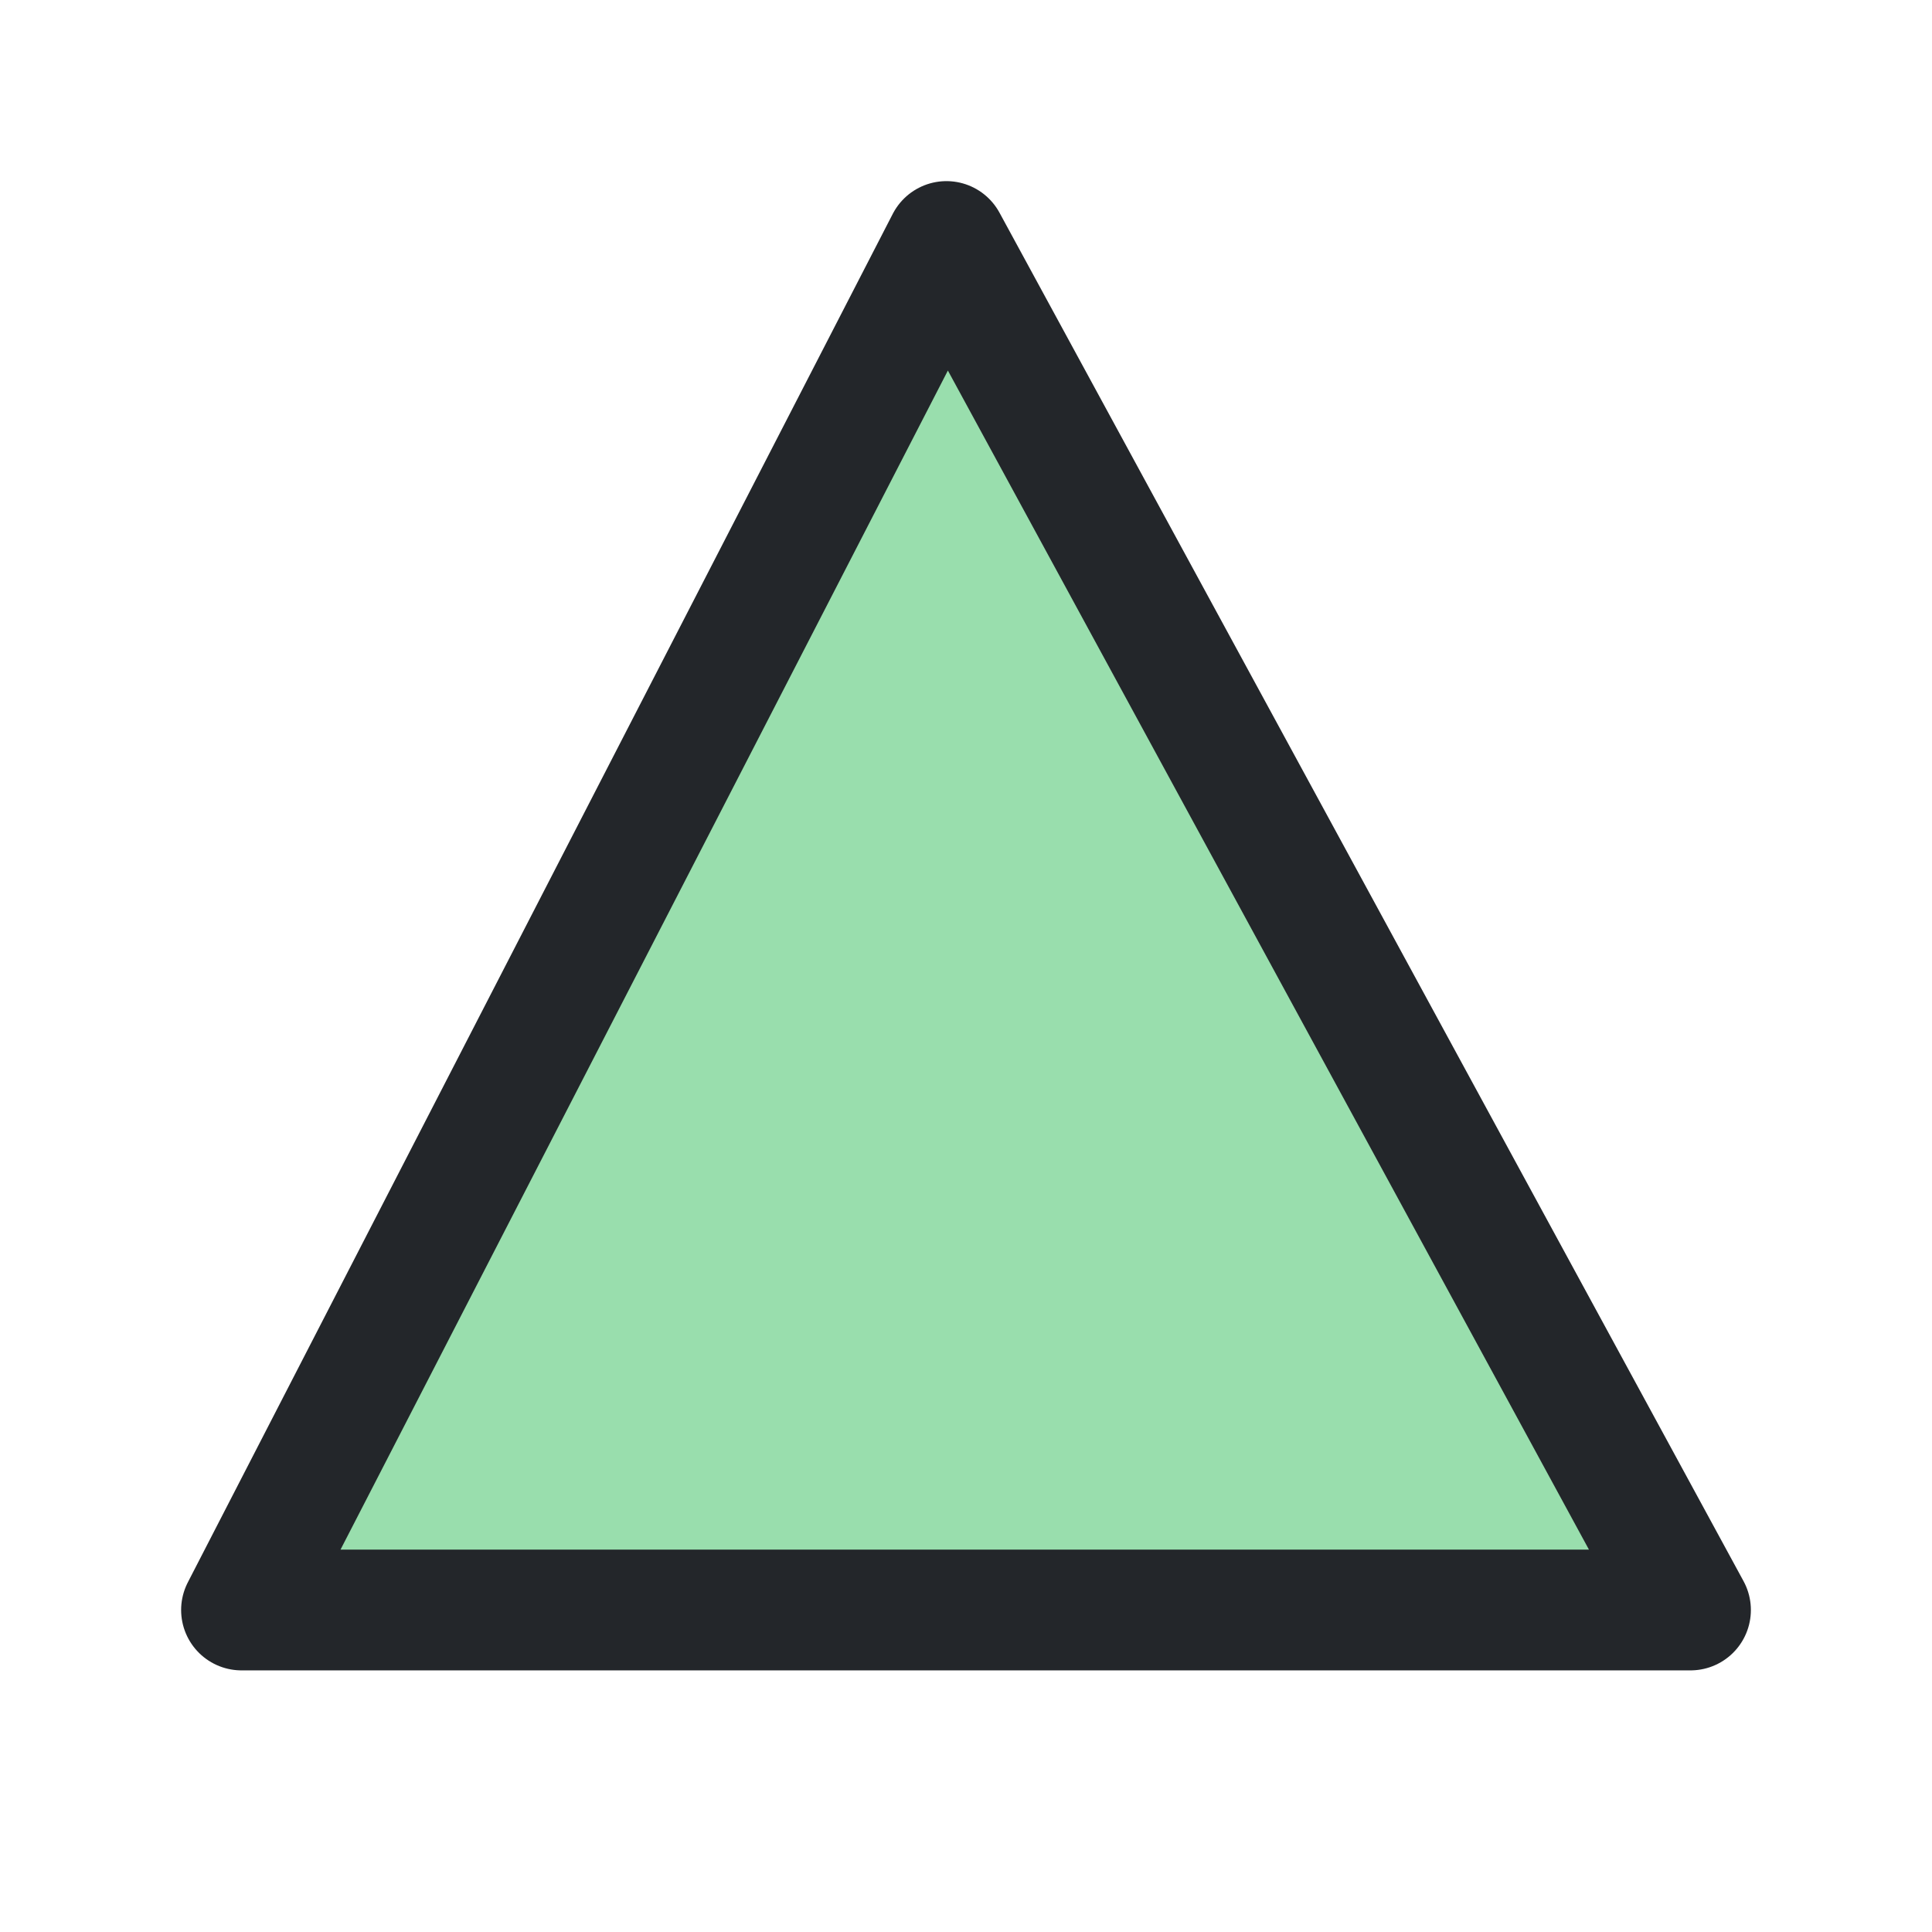
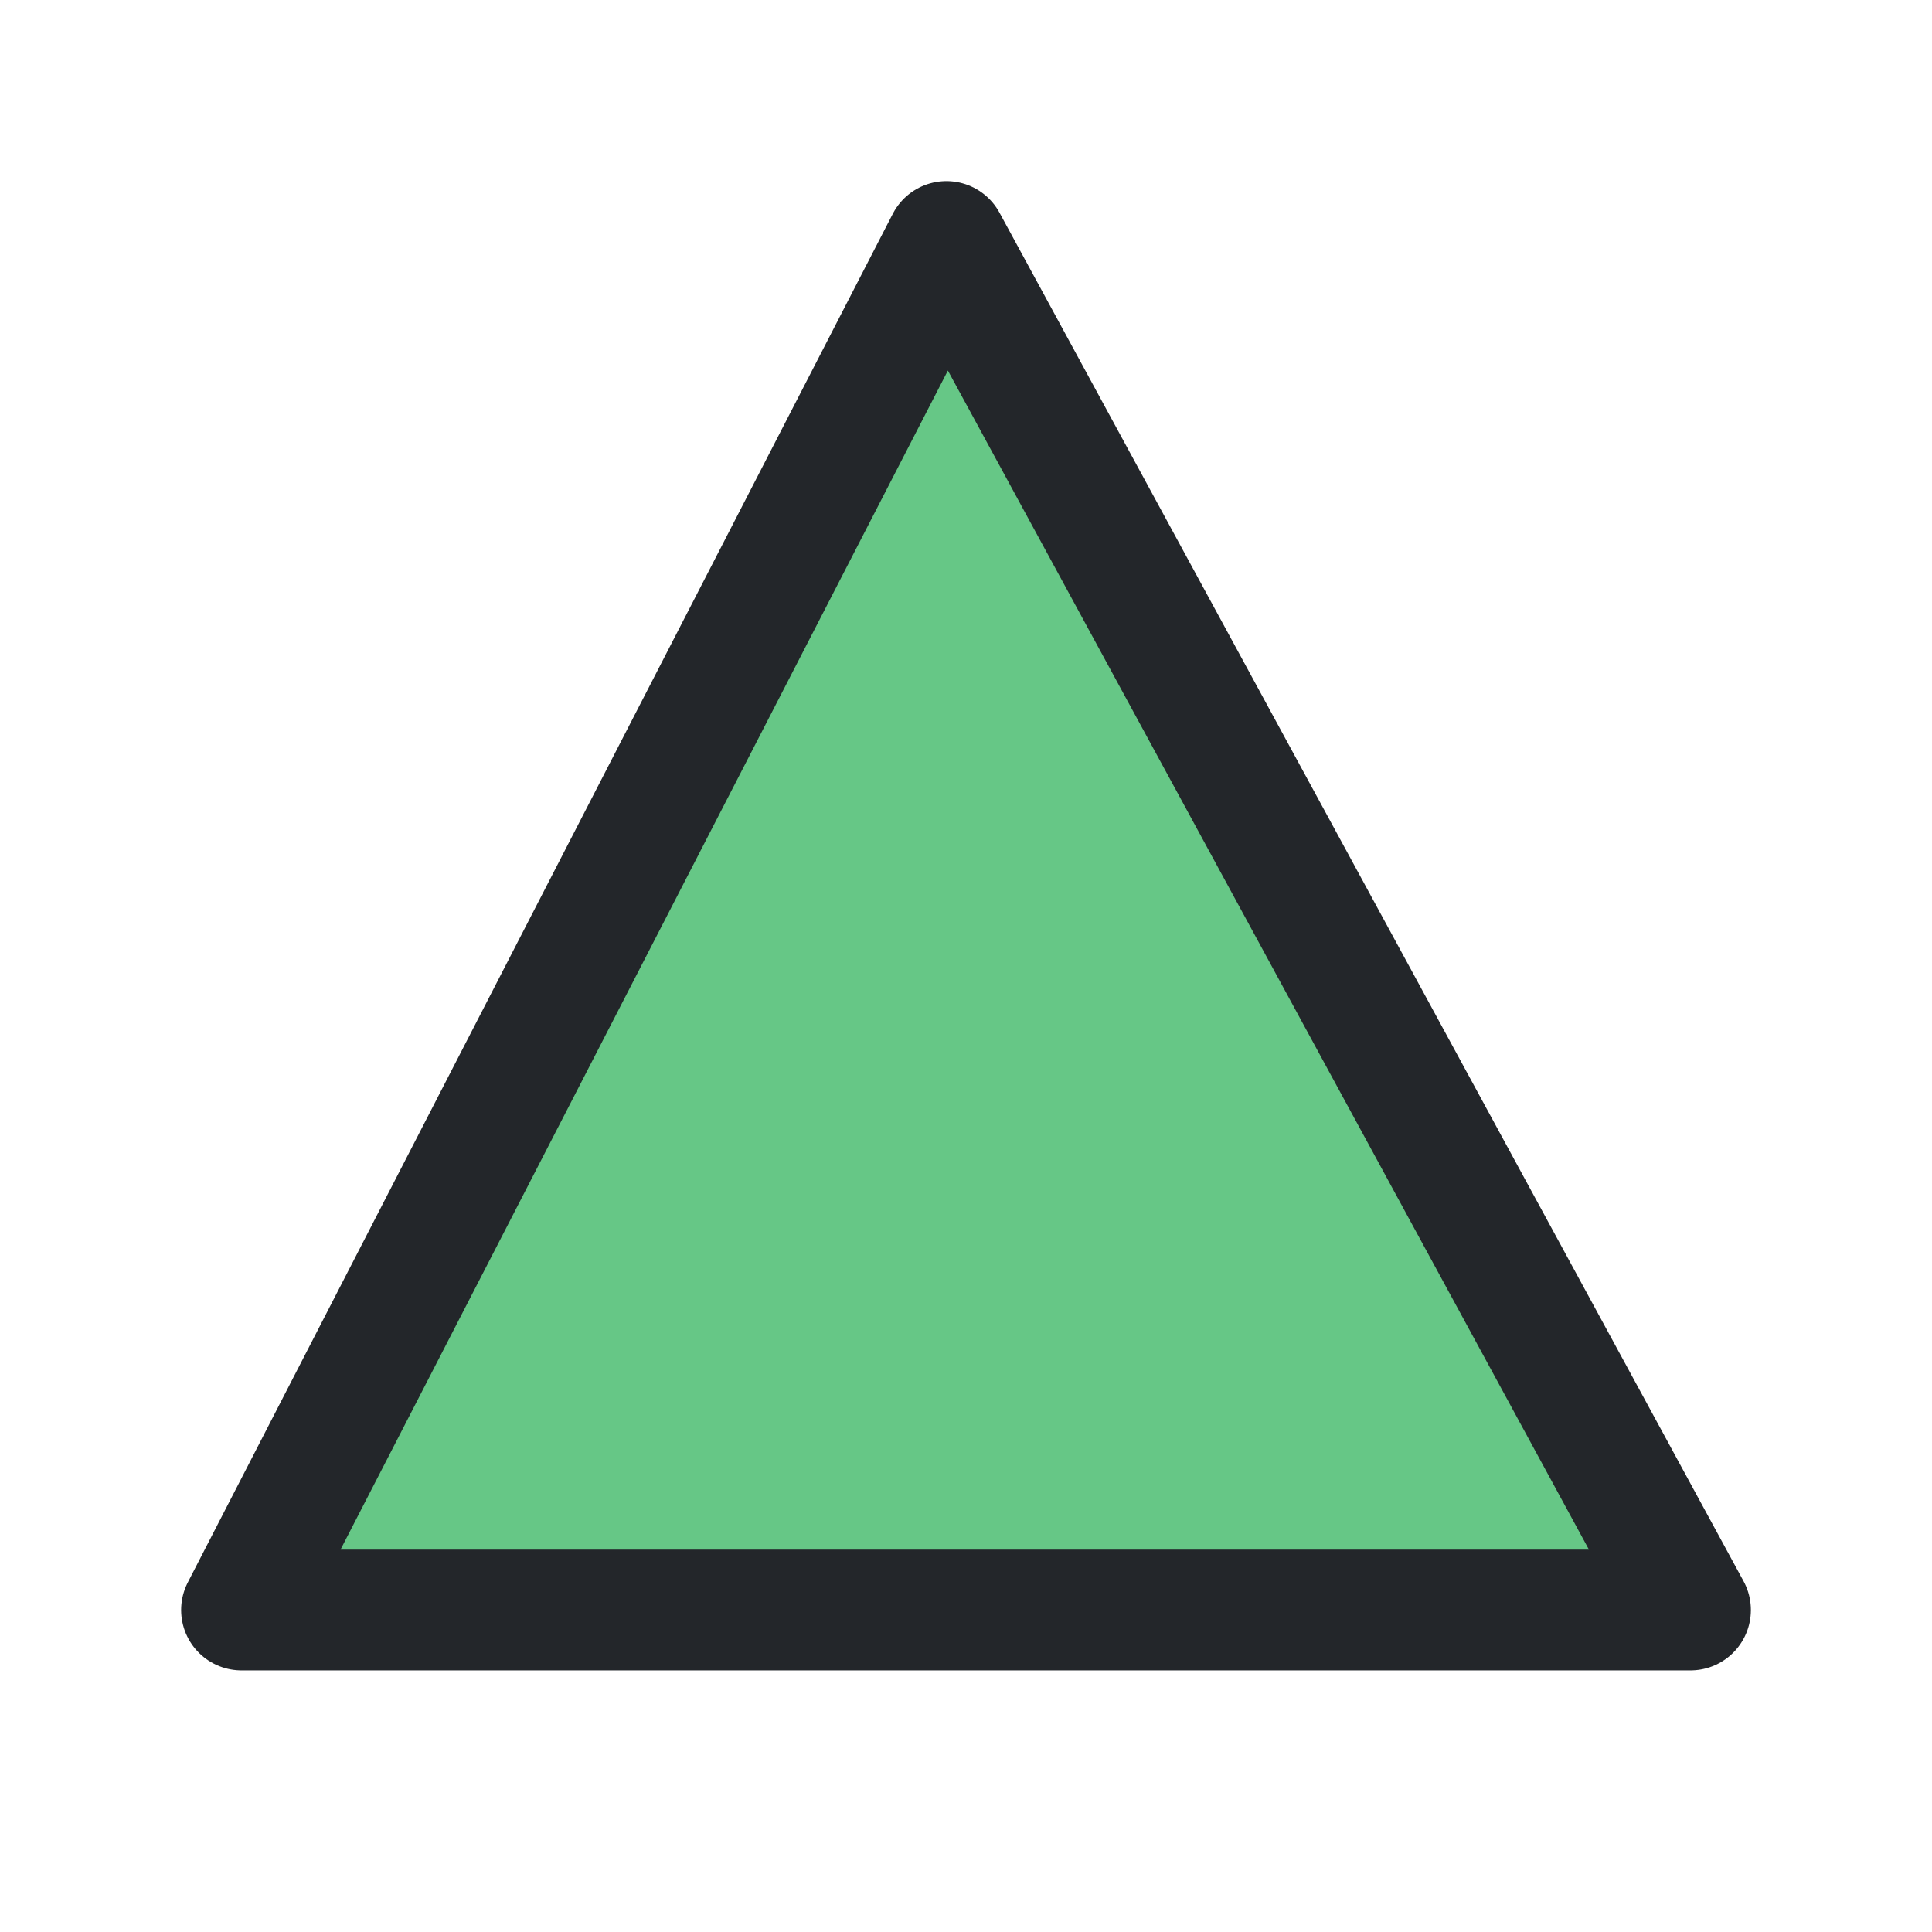
<svg xmlns="http://www.w3.org/2000/svg" width="1em" height="1em" viewBox="0 0 24 24" fill="none">
-   <path d="M21 20L11.757 3L3 20H21Z" fill="#99DEAD" stroke="#23262A" stroke-width="1.5" stroke-linejoin="round" />
+   <path d="M21 20L11.757 3L3 20H21Z" fill="#66C786" stroke="#23262A" stroke-width="1.5" stroke-linejoin="round" />
</svg>
